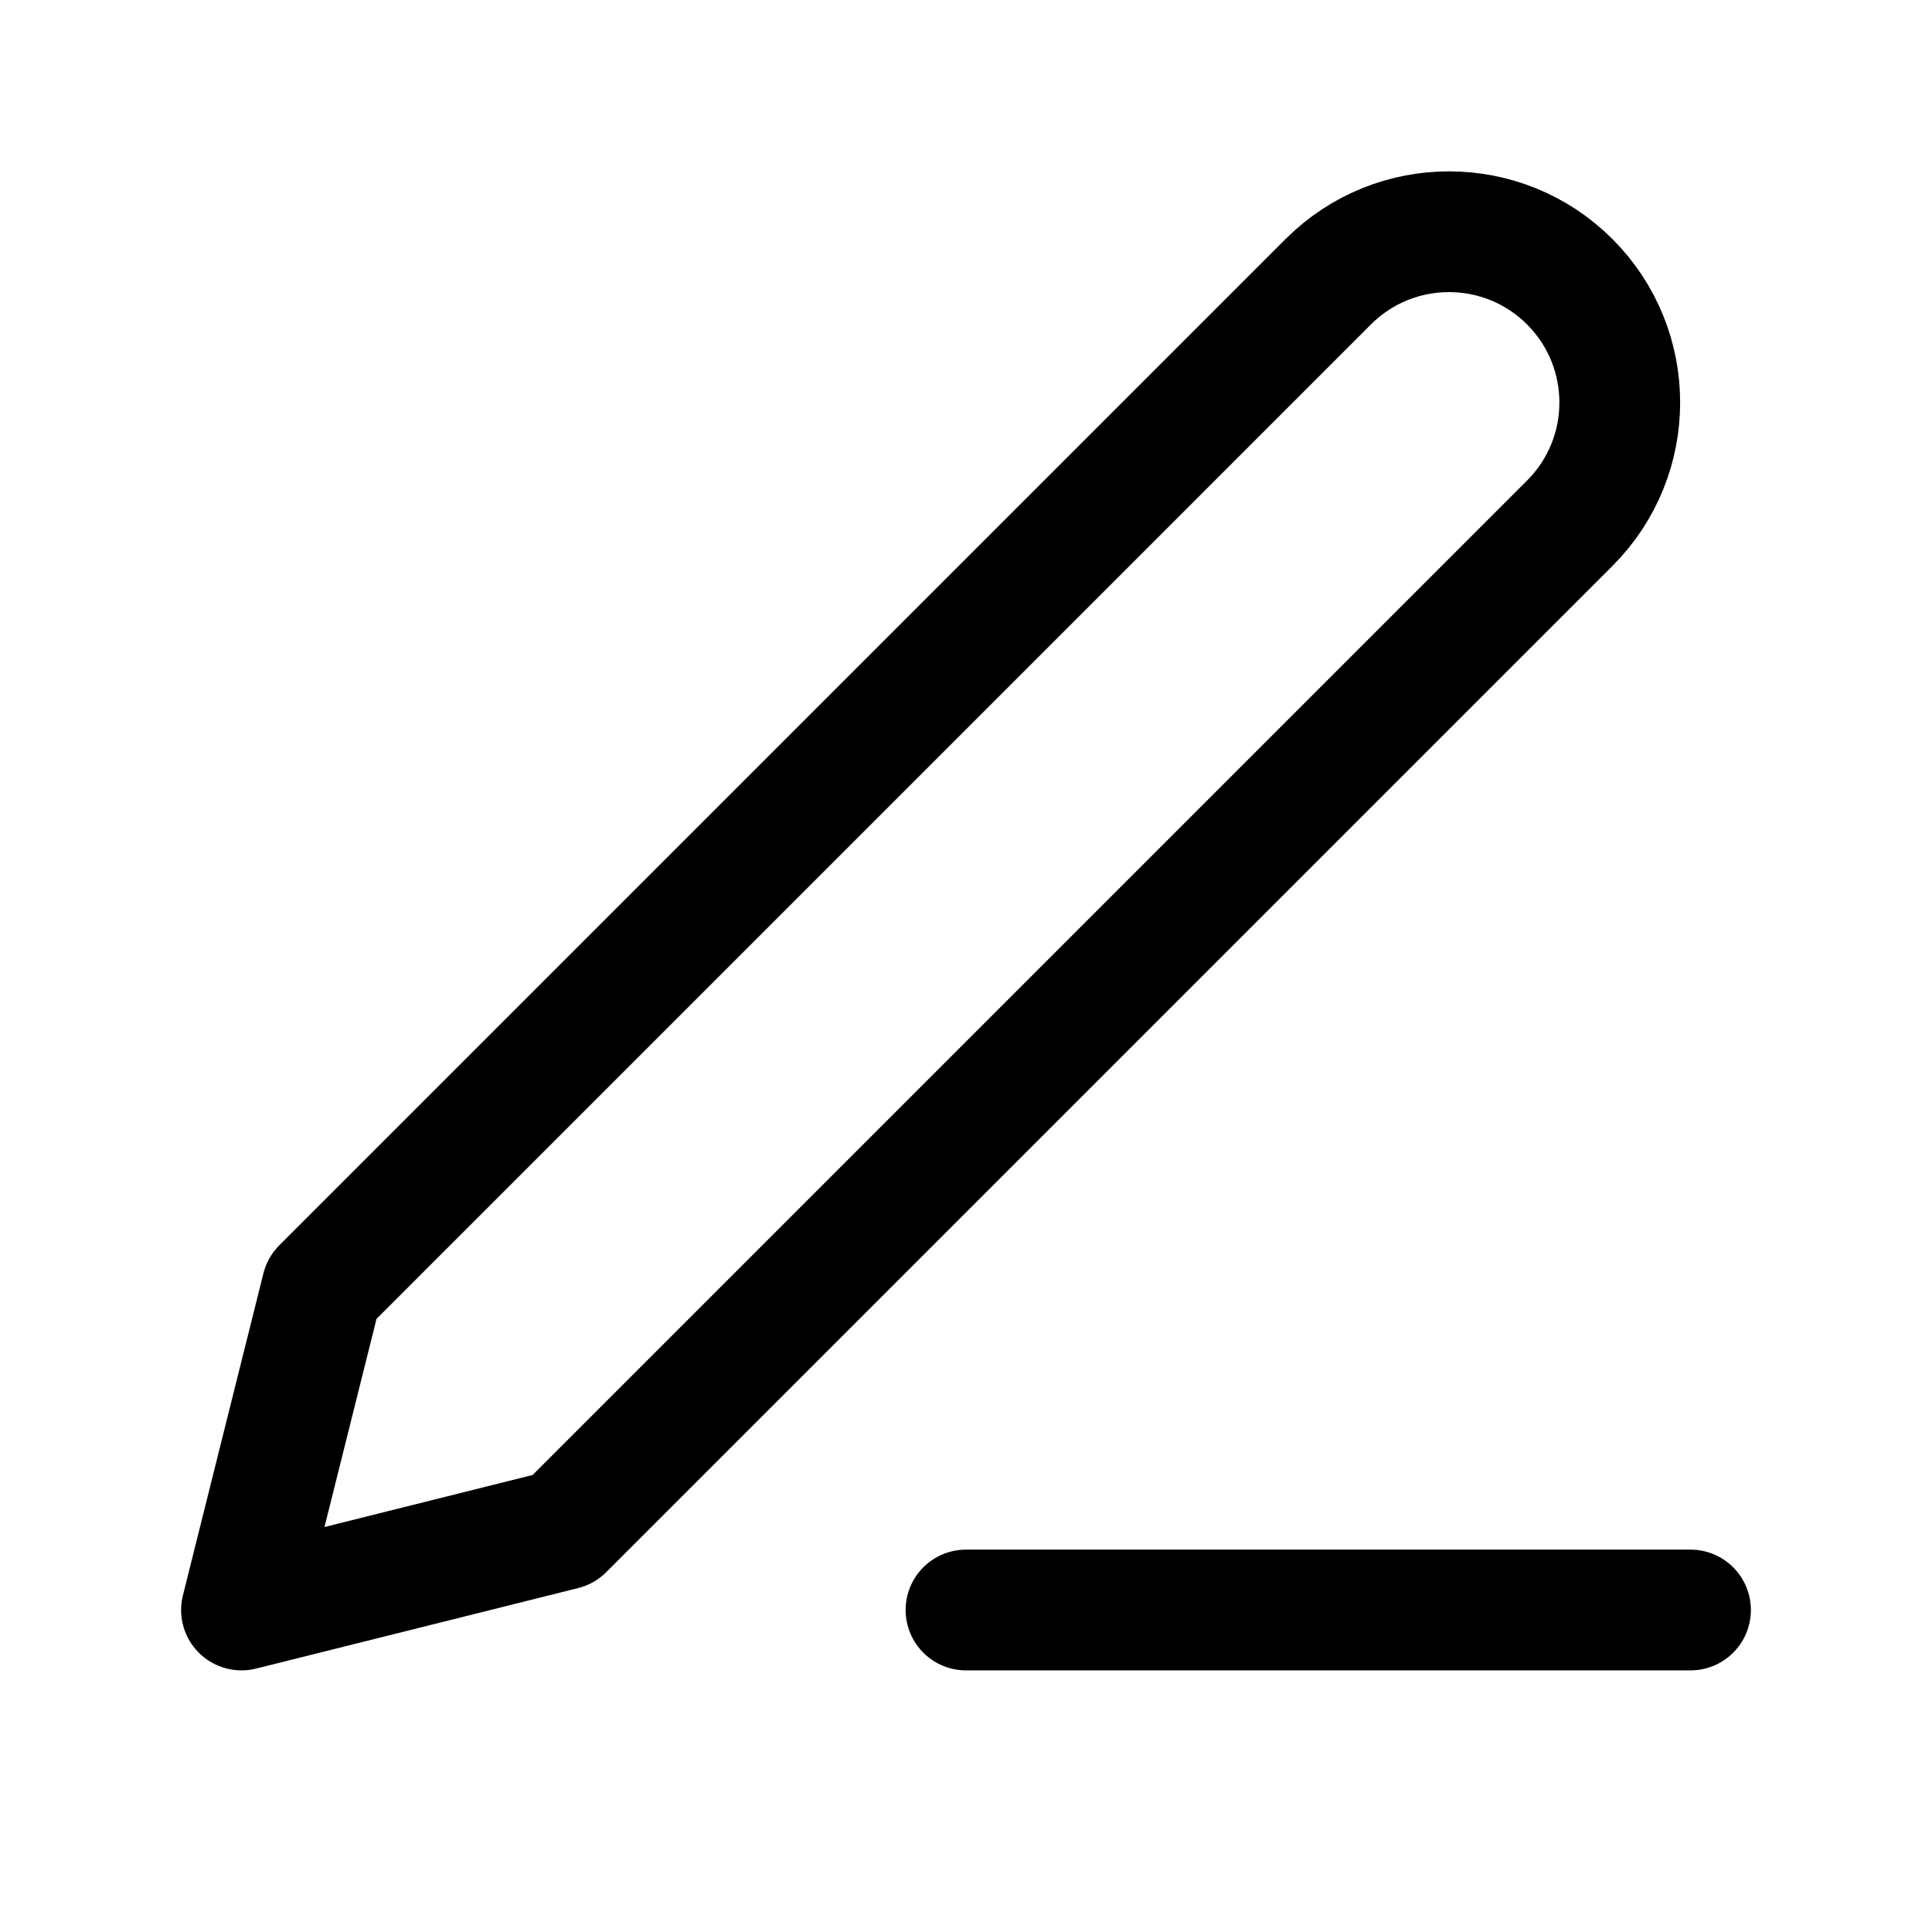
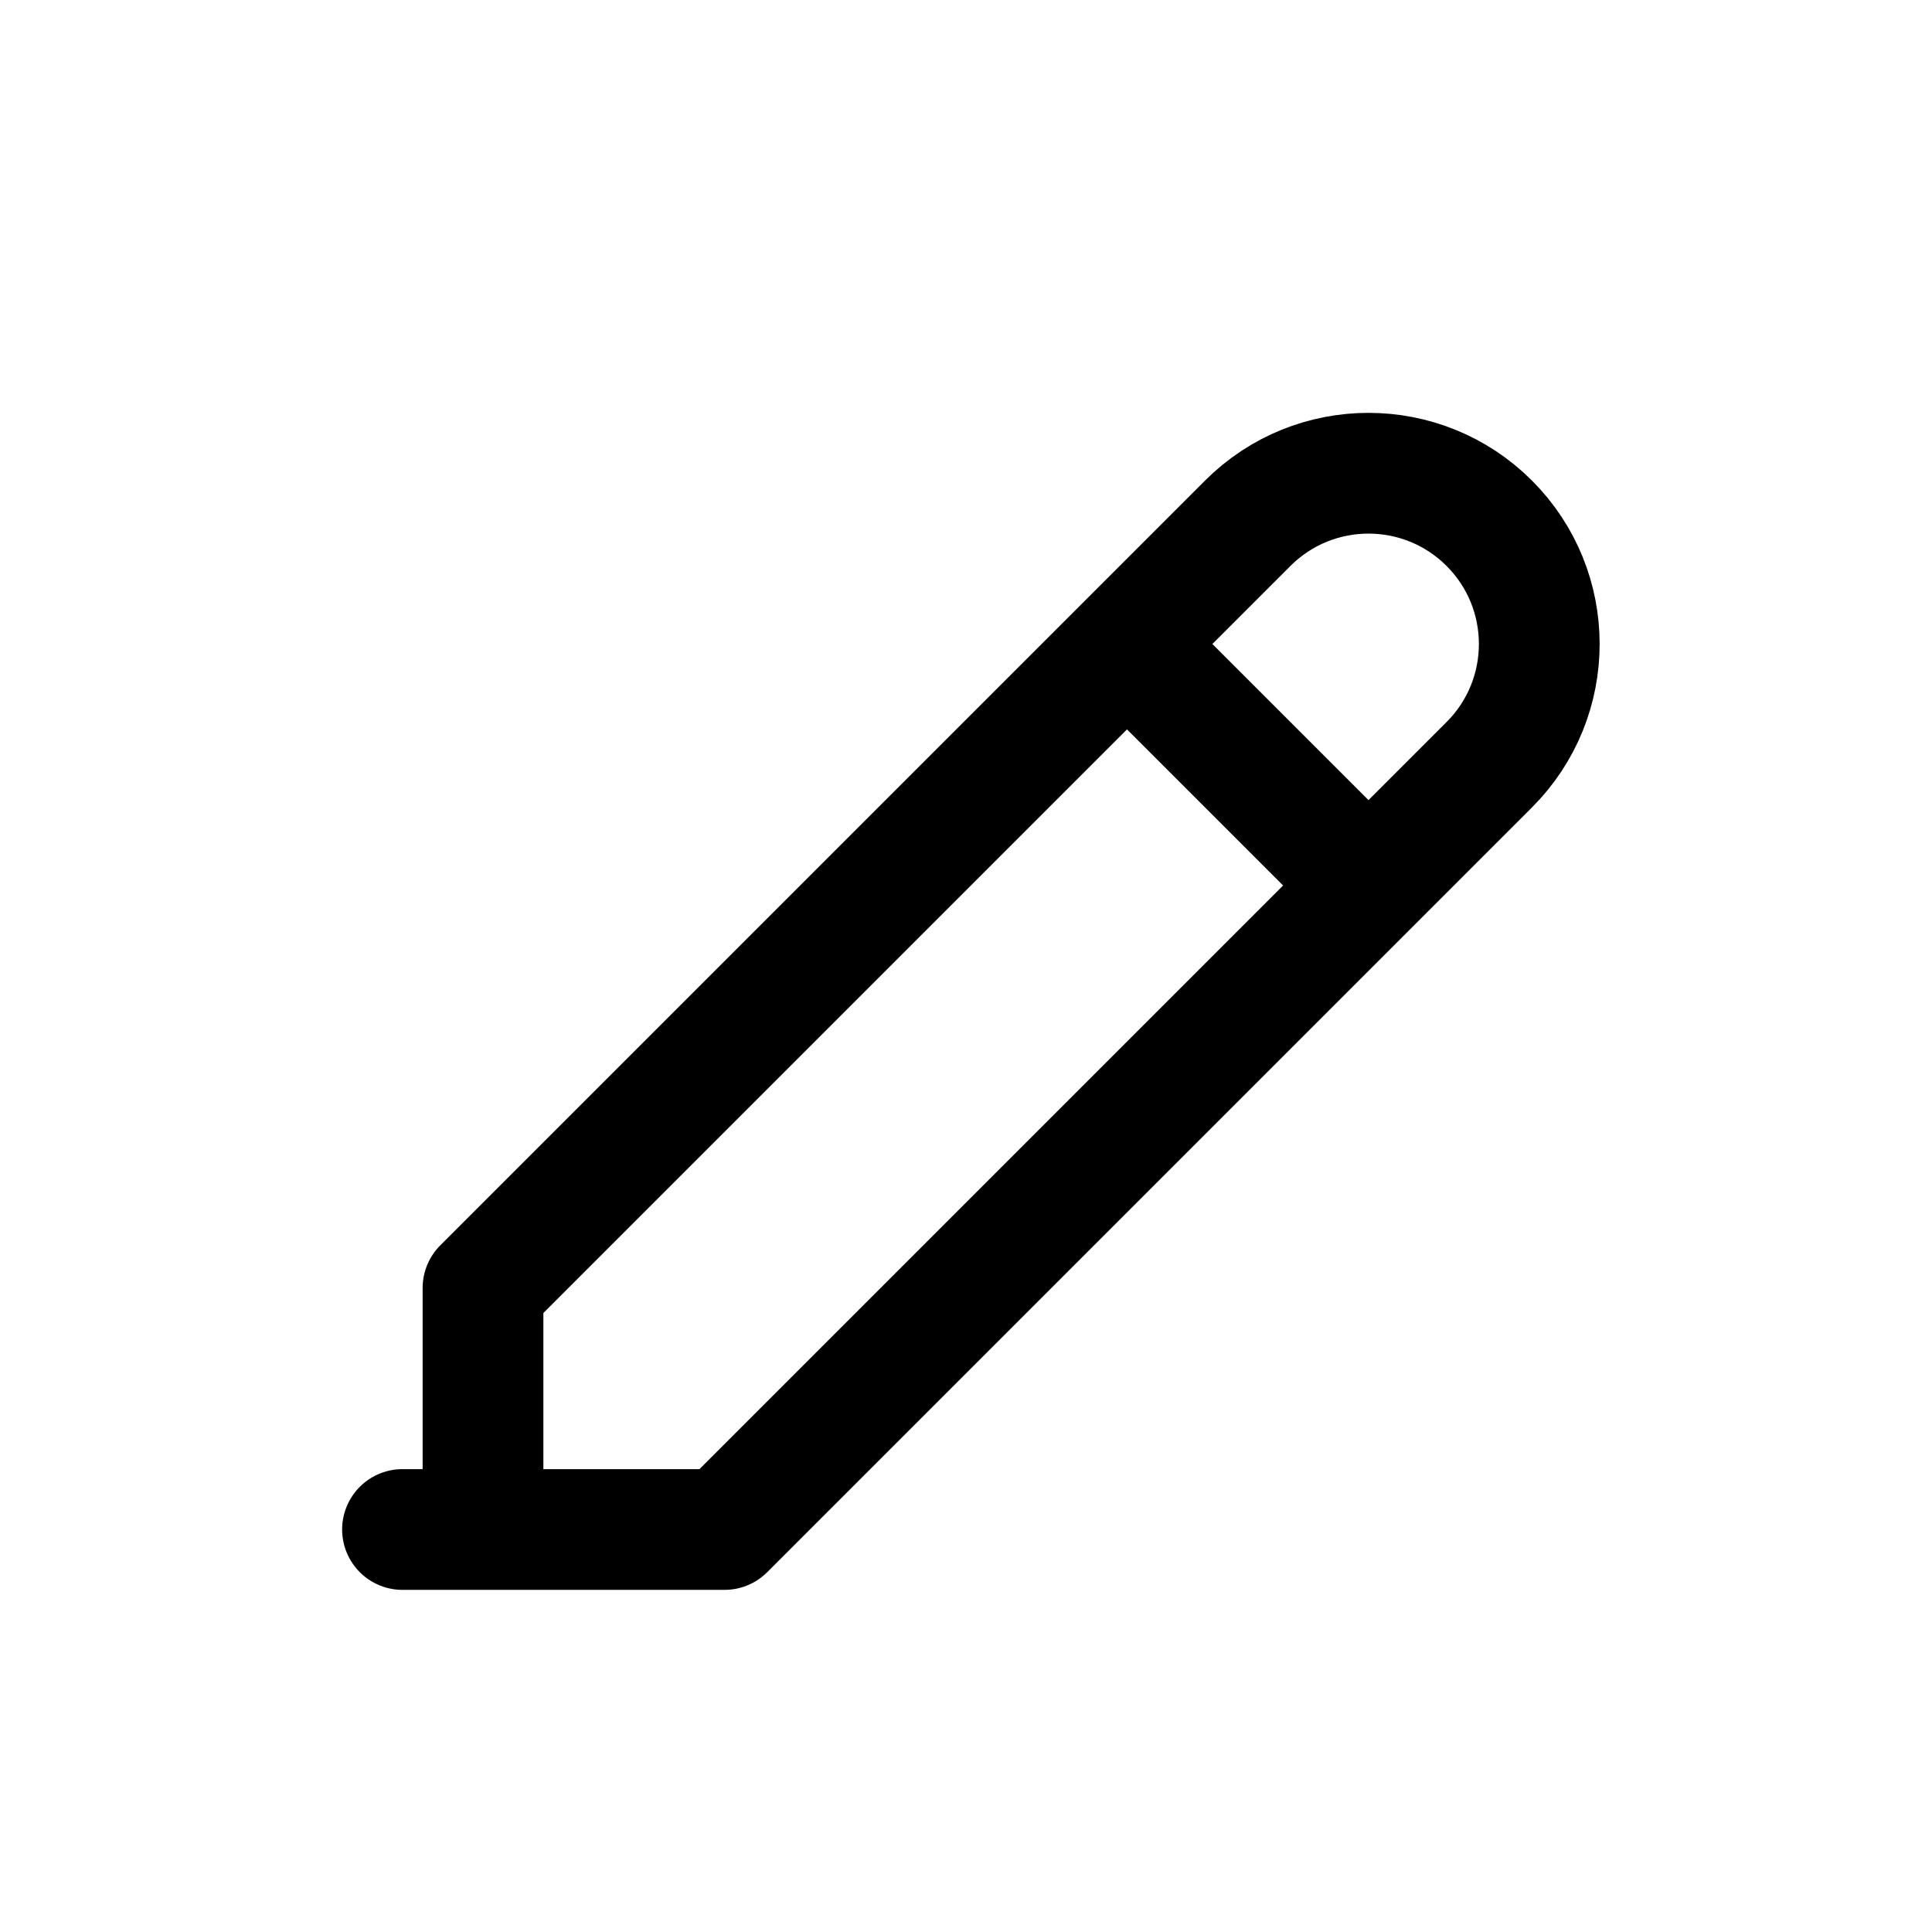
- <svg viewBox="0 0 24 24" fill="none" stroke="currentColor" stroke-width="1.5" stroke-linecap="round" stroke-linejoin="round">
-   <path d="M12 20h9M16.5 3.5a2.12 2.12 0 0 1 3 3L7 19l-4 1 1-4Z" />
+ <svg xmlns="http://www.w3.org/2000/svg" viewBox="0 0 24 24">
+   <path d="M5 19h4l9.5-9.5a2.12 2.12 0 0 0-3-3L6 16v3Zm9-11 3 3" fill="none" stroke="currentColor" stroke-width="1.5" stroke-linecap="round" stroke-linejoin="round" />
</svg>
